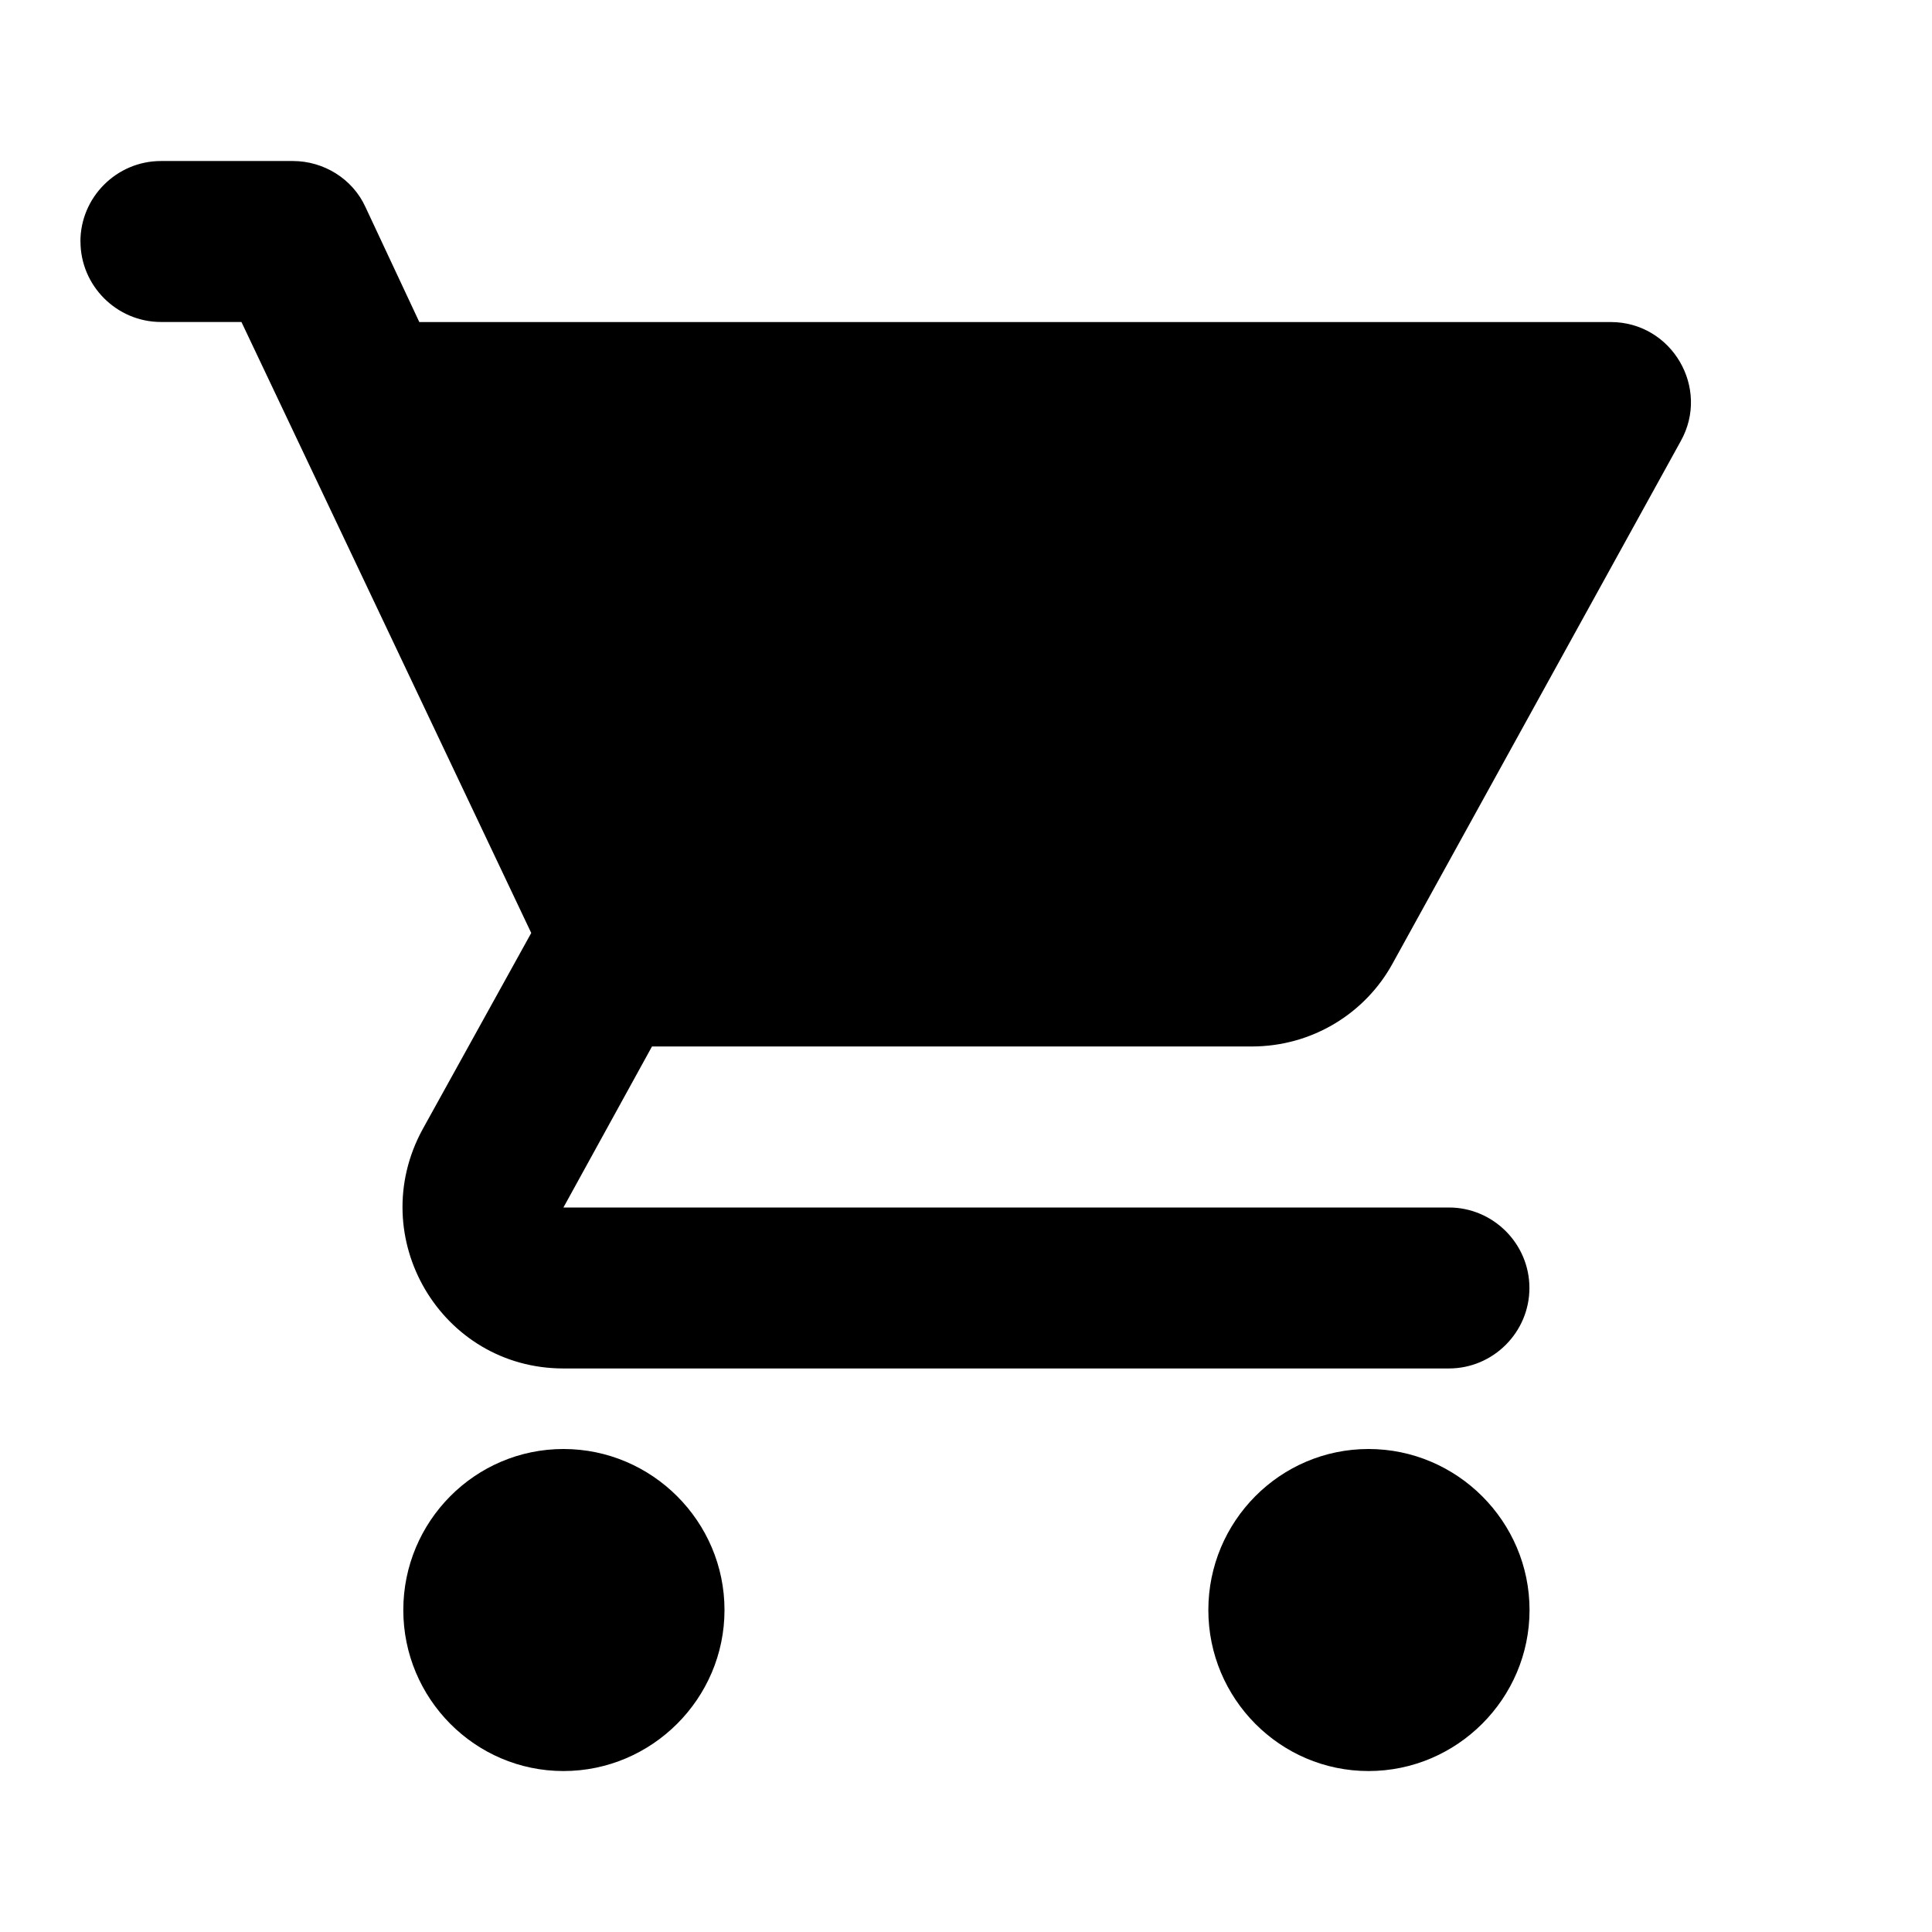
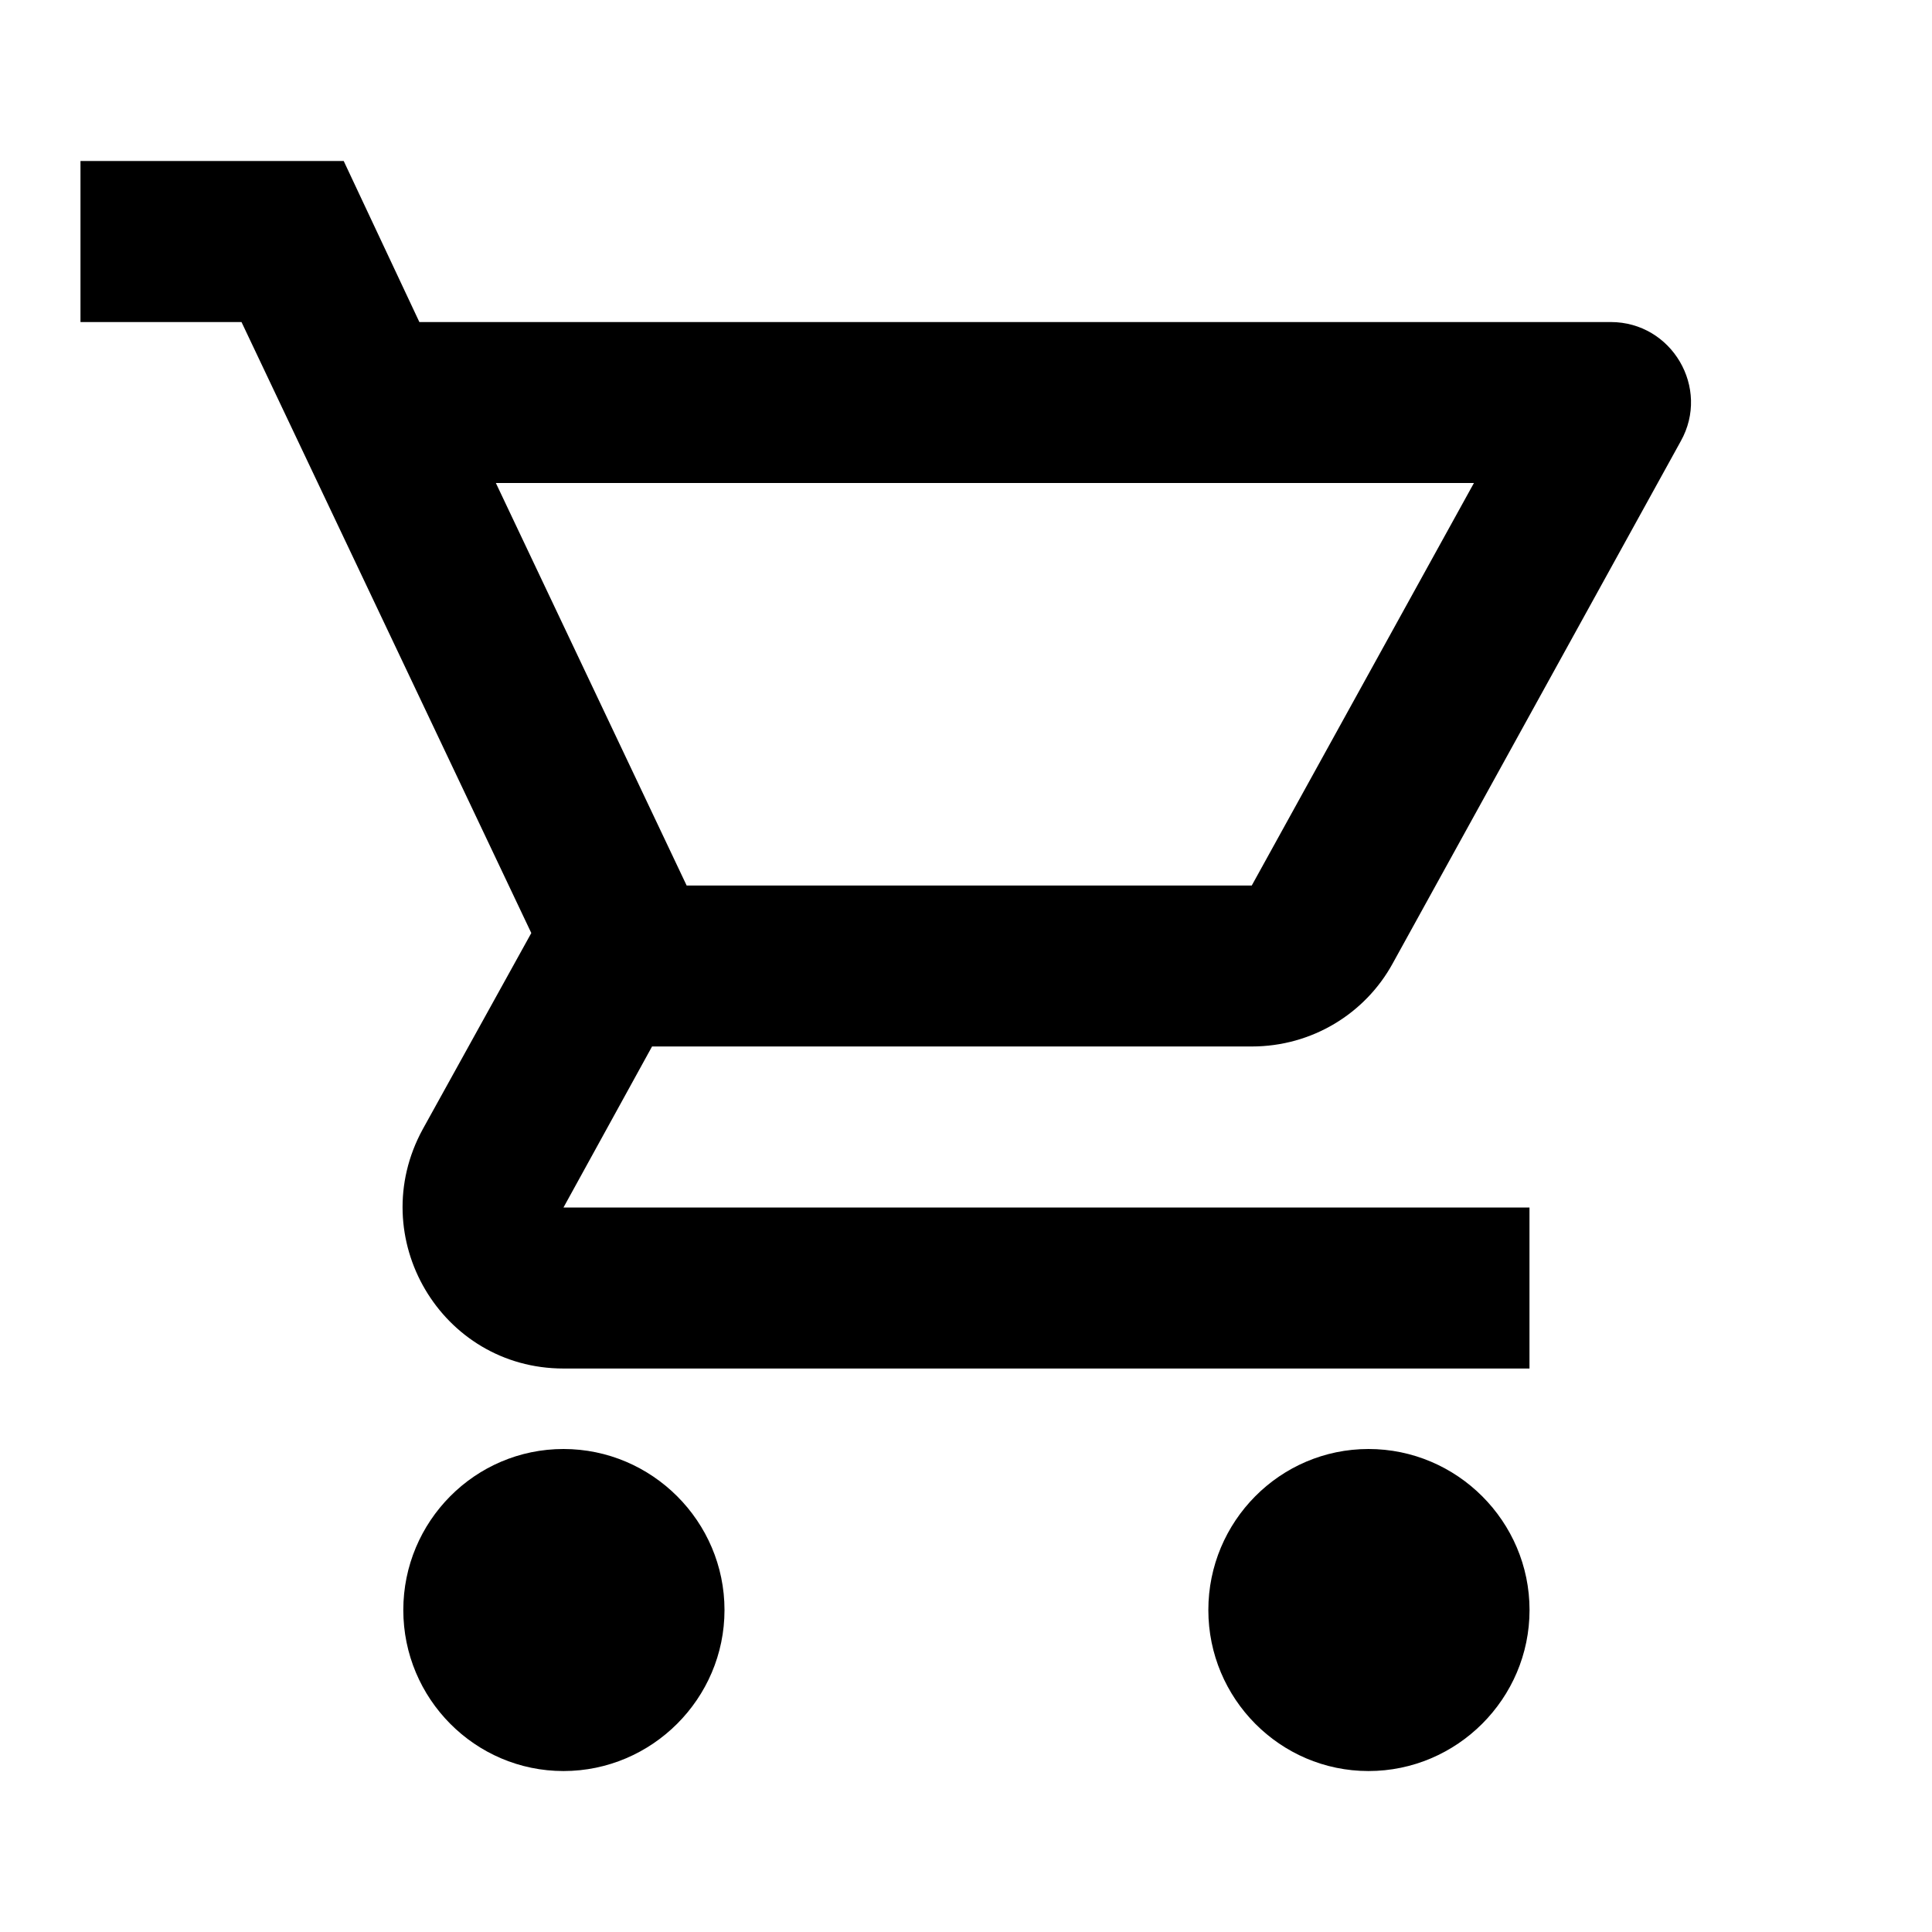
<svg xmlns="http://www.w3.org/2000/svg" version="1.1" width="32" height="32" viewBox="0 0 32 32">
-   <path d="M9.333 24c-1.467 0-2.653 1.2-2.653 2.667s1.187 2.667 2.653 2.667 2.667-1.2 2.667-2.667-1.2-2.667-2.667-2.667zM1.333 4c0 0.733 0.6 1.333 1.333 1.333h1.333l4.8 10.12-1.8 3.253c-0.973 1.787 0.307 3.96 2.333 3.96h14.667c0.733 0 1.333-0.6 1.333-1.333s-0.6-1.333-1.333-1.333h-14.667l1.467-2.667h9.933c1 0 1.88-0.547 2.333-1.373l4.773-8.653c0.493-0.88-0.147-1.973-1.16-1.973h-19.733l-0.893-1.907c-0.213-0.467-0.693-0.76-1.2-0.76h-2.187c-0.733 0-1.333 0.6-1.333 1.333zM22.667 24c-1.467 0-2.653 1.2-2.653 2.667s1.187 2.667 2.653 2.667 2.667-1.2 2.667-2.667-1.2-2.667-2.667-2.667z" />
+   <path d="M20.733 17.333c1 0 1.88-0.547 2.333-1.373l4.773-8.653c0.493-0.88-0.147-1.973-1.16-1.973h-19.733l-1.253-2.667h-4.36v2.667h2.667l4.8 10.12-1.8 3.253c-0.973 1.787 0.307 3.96 2.333 3.96h16v-2.667h-16l1.467-2.667h9.933zM8.213 8h16.2l-3.68 6.667h-9.36l-3.16-6.667zM9.333 24c-1.467 0-2.653 1.2-2.653 2.667s1.187 2.667 2.653 2.667 2.667-1.2 2.667-2.667-1.2-2.667-2.667-2.667zM22.667 24c-1.467 0-2.653 1.2-2.653 2.667s1.187 2.667 2.653 2.667 2.667-1.2 2.667-2.667-1.2-2.667-2.667-2.667z" />
</svg>
